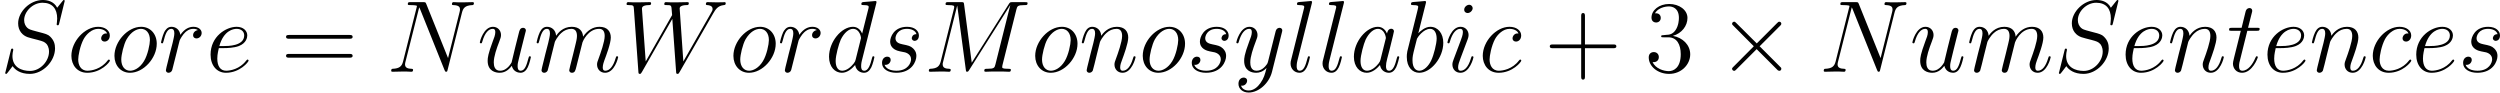
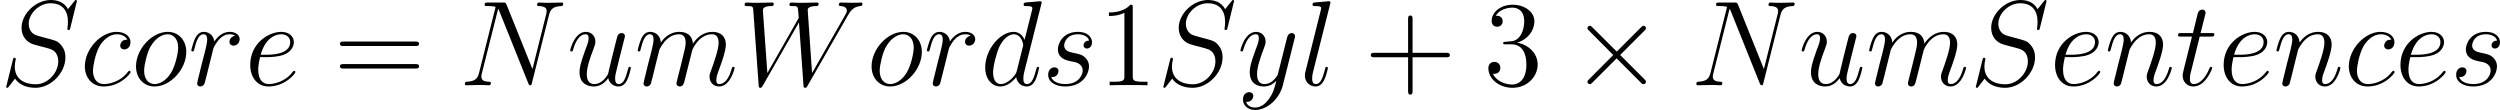
- <svg xmlns="http://www.w3.org/2000/svg" xmlns:xlink="http://www.w3.org/1999/xlink" version="1.1" width="331.356pt" height="12.266pt" viewBox="-.239 -.243 331.356 12.266">
+ <svg xmlns="http://www.w3.org/2000/svg" xmlns:xlink="http://www.w3.org/1999/xlink" version="1.1" width="278.828pt" height="12.266pt" viewBox="-.239 -.243 278.828 12.266">
  <defs>
    <path id="g0-2" d="M4.651-3.324L2.26-5.703C2.116-5.846 2.092-5.87 1.997-5.87C1.877-5.87 1.757-5.762 1.757-5.631C1.757-5.547 1.781-5.523 1.913-5.392L4.304-2.989L1.913-.586C1.781-.454 1.757-.43 1.757-.347C1.757-.215 1.877-.108 1.997-.108C2.092-.108 2.116-.132 2.26-.275L4.639-2.654L7.113-.179C7.137-.167 7.221-.108 7.293-.108C7.436-.108 7.532-.215 7.532-.347C7.532-.371 7.532-.418 7.496-.478C7.484-.502 5.583-2.379 4.985-2.989L7.173-5.177C7.233-5.248 7.412-5.404 7.472-5.475C7.484-5.499 7.532-5.547 7.532-5.631C7.532-5.762 7.436-5.87 7.293-5.87C7.197-5.87 7.149-5.822 7.018-5.691L4.651-3.324Z" />
    <path id="g2-43" d="M4.77-2.762H8.07C8.237-2.762 8.452-2.762 8.452-2.977C8.452-3.204 8.249-3.204 8.07-3.204H4.77V-6.504C4.77-6.671 4.77-6.886 4.555-6.886C4.328-6.886 4.328-6.683 4.328-6.504V-3.204H1.028C.861-3.204 .646-3.204 .646-2.989C.646-2.762 .849-2.762 1.028-2.762H4.328V.538C4.328 .705 4.328 .921 4.543 .921C4.77 .921 4.77 .717 4.77 .538V-2.762Z" />
+     <path id="g2-49" d="M3.443-7.663C3.443-7.938 3.443-7.95 3.204-7.95C2.917-7.627 2.319-7.185 1.088-7.185V-6.838C1.363-6.838 1.961-6.838 2.618-7.149V-.921C2.618-.49 2.582-.347 1.53-.347H1.16V0C1.482-.024 2.642-.024 3.037-.024S4.579-.024 4.902 0V-.347H4.531C3.479-.347 3.443-.49 3.443-.921V-7.663Z" />
    <path id="g2-51" d="M2.2-4.292C1.997-4.28 1.949-4.268 1.949-4.16C1.949-4.041 2.008-4.041 2.224-4.041H2.774C3.79-4.041 4.244-3.204 4.244-2.056C4.244-.49 3.431-.072 2.845-.072C2.271-.072 1.291-.347 .944-1.136C1.327-1.076 1.674-1.291 1.674-1.722C1.674-2.068 1.423-2.307 1.088-2.307C.801-2.307 .49-2.14 .49-1.686C.49-.622 1.554 .251 2.881 .251C4.304 .251 5.356-.837 5.356-2.044C5.356-3.144 4.471-4.005 3.324-4.208C4.364-4.507 5.033-5.38 5.033-6.312C5.033-7.257 4.053-7.95 2.893-7.95C1.698-7.95 .813-7.221 .813-6.348C.813-5.87 1.184-5.774 1.363-5.774C1.614-5.774 1.901-5.954 1.901-6.312C1.901-6.695 1.614-6.862 1.351-6.862C1.279-6.862 1.255-6.862 1.219-6.85C1.674-7.663 2.798-7.663 2.857-7.663C3.252-7.663 4.029-7.484 4.029-6.312C4.029-6.085 3.993-5.416 3.646-4.902C3.288-4.376 2.881-4.34 2.558-4.328L2.2-4.292Z" />
    <path id="g2-61" d="M8.07-3.873C8.237-3.873 8.452-3.873 8.452-4.089C8.452-4.316 8.249-4.316 8.07-4.316H1.028C.861-4.316 .646-4.316 .646-4.101C.646-3.873 .849-3.873 1.028-3.873H8.07ZM8.07-1.65C8.237-1.65 8.452-1.65 8.452-1.865C8.452-2.092 8.249-2.092 8.07-2.092H1.028C.861-2.092 .646-2.092 .646-1.877C.646-1.65 .849-1.65 1.028-1.65H8.07Z" />
-     <path id="g1-77" d="M10.855-7.293C10.963-7.699 10.987-7.819 11.836-7.819C12.063-7.819 12.17-7.819 12.17-8.046C12.17-8.165 12.087-8.165 11.86-8.165H10.425C10.126-8.165 10.114-8.153 9.983-7.962L5.619-1.064L4.722-7.902C4.686-8.165 4.674-8.165 4.364-8.165H2.881C2.654-8.165 2.546-8.165 2.546-7.938C2.546-7.819 2.654-7.819 2.833-7.819C3.563-7.819 3.563-7.723 3.563-7.592C3.563-7.568 3.563-7.496 3.515-7.317L1.985-1.219C1.841-.646 1.566-.383 .765-.347C.729-.347 .586-.335 .586-.132C.586 0 .693 0 .741 0C.98 0 1.59-.024 1.829-.024H2.403C2.57-.024 2.774 0 2.941 0C3.025 0 3.156 0 3.156-.227C3.156-.335 3.037-.347 2.989-.347C2.594-.359 2.212-.43 2.212-.861C2.212-.98 2.212-.992 2.26-1.16L3.909-7.747H3.921L4.914-.323C4.949-.036 4.961 0 5.069 0C5.2 0 5.26-.096 5.32-.203L10.126-7.807H10.138L8.404-.885C8.297-.466 8.273-.347 7.436-.347C7.209-.347 7.089-.347 7.089-.132C7.089 0 7.197 0 7.269 0C7.472 0 7.711-.024 7.914-.024H9.325C9.528-.024 9.779 0 9.983 0C10.078 0 10.21 0 10.21-.227C10.21-.347 10.102-.347 9.923-.347C9.194-.347 9.194-.442 9.194-.562C9.194-.574 9.194-.658 9.217-.753L10.855-7.293Z" />
    <path id="g1-78" d="M8.847-6.91C8.978-7.424 9.17-7.783 10.078-7.819C10.114-7.819 10.258-7.831 10.258-8.034C10.258-8.165 10.15-8.165 10.102-8.165C9.863-8.165 9.253-8.141 9.014-8.141H8.44C8.273-8.141 8.058-8.165 7.89-8.165C7.819-8.165 7.675-8.165 7.675-7.938C7.675-7.819 7.771-7.819 7.855-7.819C8.572-7.795 8.62-7.52 8.62-7.305C8.62-7.197 8.608-7.161 8.572-6.994L7.221-1.602L4.663-7.962C4.579-8.153 4.567-8.165 4.304-8.165H2.845C2.606-8.165 2.499-8.165 2.499-7.938C2.499-7.819 2.582-7.819 2.809-7.819C2.869-7.819 3.575-7.819 3.575-7.711C3.575-7.687 3.551-7.592 3.539-7.556L1.949-1.219C1.805-.634 1.518-.383 .729-.347C.669-.347 .55-.335 .55-.12C.55 0 .669 0 .705 0C.944 0 1.554-.024 1.793-.024H2.367C2.534-.024 2.738 0 2.905 0C2.989 0 3.12 0 3.12-.227C3.12-.335 3.001-.347 2.953-.347C2.558-.359 2.176-.43 2.176-.861C2.176-.956 2.2-1.064 2.224-1.16L3.838-7.556C3.909-7.436 3.909-7.412 3.957-7.305L6.802-.215C6.862-.072 6.886 0 6.994 0C7.113 0 7.125-.036 7.173-.239L8.847-6.91Z" />
    <path id="g1-83" d="M7.592-8.309C7.592-8.416 7.508-8.416 7.484-8.416C7.436-8.416 7.424-8.404 7.281-8.225C7.209-8.141 6.719-7.52 6.707-7.508C6.312-8.285 5.523-8.416 5.021-8.416C3.503-8.416 2.128-7.03 2.128-5.679C2.128-4.782 2.666-4.256 3.252-4.053C3.383-4.005 4.089-3.814 4.447-3.73C5.057-3.563 5.212-3.515 5.464-3.252C5.511-3.192 5.75-2.917 5.75-2.355C5.75-1.243 4.722-.096 3.527-.096C2.546-.096 1.459-.514 1.459-1.853C1.459-2.08 1.506-2.367 1.542-2.487C1.542-2.523 1.554-2.582 1.554-2.606C1.554-2.654 1.53-2.714 1.435-2.714C1.327-2.714 1.315-2.69 1.267-2.487L.658-.036C.658-.024 .61 .132 .61 .143C.61 .251 .705 .251 .729 .251C.777 .251 .789 .239 .933 .06L1.482-.658C1.769-.227 2.391 .251 3.503 .251C5.045 .251 6.456-1.243 6.456-2.738C6.456-3.24 6.336-3.682 5.882-4.125C5.631-4.376 5.416-4.435 4.316-4.722C3.515-4.937 3.407-4.973 3.192-5.165C2.989-5.368 2.833-5.655 2.833-6.061C2.833-7.066 3.85-8.094 4.985-8.094C6.157-8.094 6.707-7.376 6.707-6.241C6.707-5.93 6.647-5.607 6.647-5.559C6.647-5.452 6.743-5.452 6.779-5.452C6.886-5.452 6.898-5.487 6.946-5.679L7.592-8.309Z" />
    <path id="g1-87" d="M10.796-6.838C11.07-7.305 11.333-7.747 12.051-7.819C12.158-7.831 12.266-7.843 12.266-8.034C12.266-8.165 12.158-8.165 12.123-8.165C12.099-8.165 12.015-8.141 11.226-8.141C10.867-8.141 10.497-8.165 10.15-8.165C10.078-8.165 9.935-8.165 9.935-7.938C9.935-7.831 10.03-7.819 10.102-7.819C10.341-7.807 10.724-7.735 10.724-7.364C10.724-7.209 10.676-7.125 10.556-6.922L7.293-1.207L6.862-7.436C6.862-7.58 6.994-7.807 7.663-7.819C7.819-7.819 7.938-7.819 7.938-8.046C7.938-8.165 7.819-8.165 7.759-8.165C7.34-8.165 6.898-8.141 6.468-8.141H5.846C5.667-8.141 5.452-8.165 5.272-8.165C5.2-8.165 5.057-8.165 5.057-7.938C5.057-7.819 5.141-7.819 5.344-7.819C5.894-7.819 5.894-7.807 5.942-7.077L5.978-6.647L2.881-1.207L2.439-7.376C2.439-7.508 2.439-7.807 3.252-7.819C3.383-7.819 3.515-7.819 3.515-8.034C3.515-8.165 3.407-8.165 3.335-8.165C2.917-8.165 2.475-8.141 2.044-8.141H1.423C1.243-8.141 1.028-8.165 .849-8.165C.777-8.165 .634-8.165 .634-7.938C.634-7.819 .729-7.819 .897-7.819C1.459-7.819 1.47-7.747 1.494-7.364L2.02-.024C2.032 .179 2.044 .251 2.188 .251C2.307 .251 2.331 .203 2.439 .024L6.001-6.205L6.444-.024C6.456 .179 6.468 .251 6.611 .251C6.731 .251 6.767 .191 6.862 .024L10.796-6.838Z" />
-     <path id="g1-97" d="M3.599-1.423C3.539-1.219 3.539-1.196 3.371-.968C3.108-.634 2.582-.12 2.02-.12C1.53-.12 1.255-.562 1.255-1.267C1.255-1.925 1.626-3.264 1.853-3.766C2.26-4.603 2.821-5.033 3.288-5.033C4.077-5.033 4.232-4.053 4.232-3.957C4.232-3.945 4.196-3.79 4.184-3.766L3.599-1.423ZM4.364-4.483C4.232-4.794 3.909-5.272 3.288-5.272C1.937-5.272 .478-3.527 .478-1.757C.478-.574 1.172 .12 1.985 .12C2.642 .12 3.204-.395 3.539-.789C3.658-.084 4.22 .12 4.579 .12S5.224-.096 5.44-.526C5.631-.933 5.798-1.662 5.798-1.71C5.798-1.769 5.75-1.817 5.679-1.817C5.571-1.817 5.559-1.757 5.511-1.578C5.332-.873 5.105-.12 4.615-.12C4.268-.12 4.244-.43 4.244-.669C4.244-.944 4.28-1.076 4.388-1.542C4.471-1.841 4.531-2.104 4.627-2.451C5.069-4.244 5.177-4.674 5.177-4.746C5.177-4.914 5.045-5.045 4.866-5.045C4.483-5.045 4.388-4.627 4.364-4.483Z" />
-     <path id="g1-98" d="M2.762-7.998C2.774-8.046 2.798-8.118 2.798-8.177C2.798-8.297 2.678-8.297 2.654-8.297C2.642-8.297 2.212-8.261 1.997-8.237C1.793-8.225 1.614-8.201 1.399-8.189C1.112-8.165 1.028-8.153 1.028-7.938C1.028-7.819 1.148-7.819 1.267-7.819C1.877-7.819 1.877-7.711 1.877-7.592C1.877-7.508 1.781-7.161 1.733-6.946L1.447-5.798C1.327-5.32 .646-2.606 .598-2.391C.538-2.092 .538-1.889 .538-1.733C.538-.514 1.219 .12 1.997 .12C3.383 .12 4.818-1.662 4.818-3.395C4.818-4.495 4.196-5.272 3.3-5.272C2.678-5.272 2.116-4.758 1.889-4.519L2.762-7.998ZM2.008-.12C1.626-.12 1.207-.406 1.207-1.339C1.207-1.733 1.243-1.961 1.459-2.798C1.494-2.953 1.686-3.718 1.733-3.873C1.757-3.969 2.463-5.033 3.276-5.033C3.802-5.033 4.041-4.507 4.041-3.885C4.041-3.312 3.706-1.961 3.407-1.339C3.108-.693 2.558-.12 2.008-.12Z" />
    <path id="g1-99" d="M4.674-4.495C4.447-4.495 4.34-4.495 4.172-4.352C4.101-4.292 3.969-4.113 3.969-3.921C3.969-3.682 4.148-3.539 4.376-3.539C4.663-3.539 4.985-3.778 4.985-4.256C4.985-4.83 4.435-5.272 3.61-5.272C2.044-5.272 .478-3.563 .478-1.865C.478-.825 1.124 .12 2.343 .12C3.969 .12 4.997-1.148 4.997-1.303C4.997-1.375 4.926-1.435 4.878-1.435C4.842-1.435 4.83-1.423 4.722-1.315C3.957-.299 2.821-.12 2.367-.12C1.542-.12 1.279-.837 1.279-1.435C1.279-1.853 1.482-3.013 1.913-3.826C2.224-4.388 2.869-5.033 3.622-5.033C3.778-5.033 4.435-5.009 4.674-4.495Z" />
    <path id="g1-100" d="M6.013-7.998C6.025-8.046 6.049-8.118 6.049-8.177C6.049-8.297 5.93-8.297 5.906-8.297C5.894-8.297 5.308-8.249 5.248-8.237C5.045-8.225 4.866-8.201 4.651-8.189C4.352-8.165 4.268-8.153 4.268-7.938C4.268-7.819 4.364-7.819 4.531-7.819C5.117-7.819 5.129-7.711 5.129-7.592C5.129-7.52 5.105-7.424 5.093-7.388L4.364-4.483C4.232-4.794 3.909-5.272 3.288-5.272C1.937-5.272 .478-3.527 .478-1.757C.478-.574 1.172 .12 1.985 .12C2.642 .12 3.204-.395 3.539-.789C3.658-.084 4.22 .12 4.579 .12S5.224-.096 5.44-.526C5.631-.933 5.798-1.662 5.798-1.71C5.798-1.769 5.75-1.817 5.679-1.817C5.571-1.817 5.559-1.757 5.511-1.578C5.332-.873 5.105-.12 4.615-.12C4.268-.12 4.244-.43 4.244-.669C4.244-.717 4.244-.968 4.328-1.303L6.013-7.998ZM3.599-1.423C3.539-1.219 3.539-1.196 3.371-.968C3.108-.634 2.582-.12 2.02-.12C1.53-.12 1.255-.562 1.255-1.267C1.255-1.925 1.626-3.264 1.853-3.766C2.26-4.603 2.821-5.033 3.288-5.033C4.077-5.033 4.232-4.053 4.232-3.957C4.232-3.945 4.196-3.79 4.184-3.766L3.599-1.423Z" />
    <path id="g1-101" d="M2.14-2.774C2.463-2.774 3.276-2.798 3.85-3.013C4.758-3.359 4.842-4.053 4.842-4.268C4.842-4.794 4.388-5.272 3.599-5.272C2.343-5.272 .538-4.136 .538-2.008C.538-.753 1.255 .12 2.343 .12C3.969 .12 4.997-1.148 4.997-1.303C4.997-1.375 4.926-1.435 4.878-1.435C4.842-1.435 4.83-1.423 4.722-1.315C3.957-.299 2.821-.12 2.367-.12C1.686-.12 1.327-.658 1.327-1.542C1.327-1.71 1.327-2.008 1.506-2.774H2.14ZM1.566-3.013C2.08-4.854 3.216-5.033 3.599-5.033C4.125-5.033 4.483-4.722 4.483-4.268C4.483-3.013 2.57-3.013 2.068-3.013H1.566Z" />
-     <path id="g1-105" d="M3.383-1.71C3.383-1.769 3.335-1.817 3.264-1.817C3.156-1.817 3.144-1.781 3.084-1.578C2.774-.49 2.283-.12 1.889-.12C1.745-.12 1.578-.155 1.578-.514C1.578-.837 1.722-1.196 1.853-1.554L2.69-3.778C2.726-3.873 2.809-4.089 2.809-4.316C2.809-4.818 2.451-5.272 1.865-5.272C.765-5.272 .323-3.539 .323-3.443C.323-3.395 .371-3.335 .454-3.335C.562-3.335 .574-3.383 .622-3.551C.909-4.555 1.363-5.033 1.829-5.033C1.937-5.033 2.14-5.021 2.14-4.639C2.14-4.328 1.985-3.933 1.889-3.67L1.052-1.447C.98-1.255 .909-1.064 .909-.849C.909-.311 1.279 .12 1.853 .12C2.953 .12 3.383-1.626 3.383-1.71ZM3.288-7.46C3.288-7.639 3.144-7.855 2.881-7.855C2.606-7.855 2.295-7.592 2.295-7.281C2.295-6.982 2.546-6.886 2.69-6.886C3.013-6.886 3.288-7.197 3.288-7.46Z" />
    <path id="g1-108" d="M3.037-7.998C3.049-8.046 3.072-8.118 3.072-8.177C3.072-8.297 2.953-8.297 2.929-8.297C2.917-8.297 2.487-8.261 2.271-8.237C2.068-8.225 1.889-8.201 1.674-8.189C1.387-8.165 1.303-8.153 1.303-7.938C1.303-7.819 1.423-7.819 1.542-7.819C2.152-7.819 2.152-7.711 2.152-7.592C2.152-7.544 2.152-7.52 2.092-7.305L.61-1.375C.574-1.243 .55-1.148 .55-.956C.55-.359 .992 .12 1.602 .12C1.997 .12 2.26-.143 2.451-.514C2.654-.909 2.821-1.662 2.821-1.71C2.821-1.769 2.774-1.817 2.702-1.817C2.594-1.817 2.582-1.757 2.534-1.578C2.319-.753 2.104-.12 1.626-.12C1.267-.12 1.267-.502 1.267-.669C1.267-.717 1.267-.968 1.351-1.303L3.037-7.998Z" />
    <path id="g1-109" d="M2.463-3.503C2.487-3.575 2.786-4.172 3.228-4.555C3.539-4.842 3.945-5.033 4.411-5.033C4.89-5.033 5.057-4.674 5.057-4.196C5.057-4.125 5.057-3.885 4.914-3.324L4.615-2.092C4.519-1.733 4.292-.849 4.268-.717C4.22-.538 4.148-.227 4.148-.179C4.148-.012 4.28 .12 4.459 .12C4.818 .12 4.878-.155 4.985-.586L5.703-3.443C5.727-3.539 6.348-5.033 7.663-5.033C8.141-5.033 8.309-4.674 8.309-4.196C8.309-3.527 7.843-2.224 7.58-1.506C7.472-1.219 7.412-1.064 7.412-.849C7.412-.311 7.783 .12 8.357 .12C9.468 .12 9.887-1.638 9.887-1.71C9.887-1.769 9.839-1.817 9.767-1.817C9.66-1.817 9.648-1.781 9.588-1.578C9.313-.622 8.871-.12 8.393-.12C8.273-.12 8.082-.132 8.082-.514C8.082-.825 8.225-1.207 8.273-1.339C8.488-1.913 9.026-3.324 9.026-4.017C9.026-4.734 8.608-5.272 7.699-5.272C6.898-5.272 6.253-4.818 5.774-4.113C5.738-4.758 5.344-5.272 4.447-5.272C3.383-5.272 2.821-4.519 2.606-4.22C2.57-4.902 2.08-5.272 1.554-5.272C1.207-5.272 .933-5.105 .705-4.651C.49-4.22 .323-3.491 .323-3.443S.371-3.335 .454-3.335C.55-3.335 .562-3.347 .634-3.622C.813-4.328 1.04-5.033 1.518-5.033C1.793-5.033 1.889-4.842 1.889-4.483C1.889-4.22 1.769-3.754 1.686-3.383L1.351-2.092C1.303-1.865 1.172-1.327 1.112-1.112C1.028-.801 .897-.239 .897-.179C.897-.012 1.028 .12 1.207 .12C1.351 .12 1.518 .048 1.614-.132C1.638-.191 1.745-.61 1.805-.849L2.068-1.925L2.463-3.503Z" />
    <path id="g1-110" d="M2.463-3.503C2.487-3.575 2.786-4.172 3.228-4.555C3.539-4.842 3.945-5.033 4.411-5.033C4.89-5.033 5.057-4.674 5.057-4.196C5.057-3.515 4.567-2.152 4.328-1.506C4.22-1.219 4.16-1.064 4.16-.849C4.16-.311 4.531 .12 5.105 .12C6.217 .12 6.635-1.638 6.635-1.71C6.635-1.769 6.587-1.817 6.516-1.817C6.408-1.817 6.396-1.781 6.336-1.578C6.061-.598 5.607-.12 5.141-.12C5.021-.12 4.83-.132 4.83-.514C4.83-.813 4.961-1.172 5.033-1.339C5.272-1.997 5.774-3.335 5.774-4.017C5.774-4.734 5.356-5.272 4.447-5.272C3.383-5.272 2.821-4.519 2.606-4.22C2.57-4.902 2.08-5.272 1.554-5.272C1.172-5.272 .909-5.045 .705-4.639C.49-4.208 .323-3.491 .323-3.443S.371-3.335 .454-3.335C.55-3.335 .562-3.347 .634-3.622C.825-4.352 1.04-5.033 1.518-5.033C1.793-5.033 1.889-4.842 1.889-4.483C1.889-4.22 1.769-3.754 1.686-3.383L1.351-2.092C1.303-1.865 1.172-1.327 1.112-1.112C1.028-.801 .897-.239 .897-.179C.897-.012 1.028 .12 1.207 .12C1.351 .12 1.518 .048 1.614-.132C1.638-.191 1.745-.61 1.805-.849L2.068-1.925L2.463-3.503Z" />
    <path id="g1-111" d="M5.452-3.288C5.452-4.423 4.71-5.272 3.622-5.272C2.044-5.272 .49-3.551 .49-1.865C.49-.729 1.231 .12 2.319 .12C3.909 .12 5.452-1.602 5.452-3.288ZM2.331-.12C1.733-.12 1.291-.598 1.291-1.435C1.291-1.985 1.578-3.204 1.913-3.802C2.451-4.722 3.12-5.033 3.61-5.033C4.196-5.033 4.651-4.555 4.651-3.718C4.651-3.24 4.4-1.961 3.945-1.231C3.455-.43 2.798-.12 2.331-.12Z" />
    <path id="g1-114" d="M4.651-4.89C4.28-4.818 4.089-4.555 4.089-4.292C4.089-4.005 4.316-3.909 4.483-3.909C4.818-3.909 5.093-4.196 5.093-4.555C5.093-4.937 4.722-5.272 4.125-5.272C3.646-5.272 3.096-5.057 2.594-4.328C2.511-4.961 2.032-5.272 1.554-5.272C1.088-5.272 .849-4.914 .705-4.651C.502-4.22 .323-3.503 .323-3.443C.323-3.395 .371-3.335 .454-3.335C.55-3.335 .562-3.347 .634-3.622C.813-4.34 1.04-5.033 1.518-5.033C1.805-5.033 1.889-4.83 1.889-4.483C1.889-4.22 1.769-3.754 1.686-3.383L1.351-2.092C1.303-1.865 1.172-1.327 1.112-1.112C1.028-.801 .897-.239 .897-.179C.897-.012 1.028 .12 1.207 .12C1.339 .12 1.566 .036 1.638-.203C1.674-.299 2.116-2.104 2.188-2.379C2.248-2.642 2.319-2.893 2.379-3.156C2.427-3.324 2.475-3.515 2.511-3.67C2.546-3.778 2.869-4.364 3.168-4.627C3.312-4.758 3.622-5.033 4.113-5.033C4.304-5.033 4.495-4.997 4.651-4.89Z" />
    <path id="g1-115" d="M2.726-2.391C2.929-2.355 3.252-2.283 3.324-2.271C3.479-2.224 4.017-2.032 4.017-1.459C4.017-1.088 3.682-.12 2.295-.12C2.044-.12 1.148-.155 .909-.813C1.387-.753 1.626-1.124 1.626-1.387C1.626-1.638 1.459-1.769 1.219-1.769C.956-1.769 .61-1.566 .61-1.028C.61-.323 1.327 .12 2.283 .12C4.101 .12 4.639-1.219 4.639-1.841C4.639-2.02 4.639-2.355 4.256-2.738C3.957-3.025 3.67-3.084 3.025-3.216C2.702-3.288 2.188-3.395 2.188-3.933C2.188-4.172 2.403-5.033 3.539-5.033C4.041-5.033 4.531-4.842 4.651-4.411C4.125-4.411 4.101-3.957 4.101-3.945C4.101-3.694 4.328-3.622 4.435-3.622C4.603-3.622 4.937-3.754 4.937-4.256S4.483-5.272 3.551-5.272C1.985-5.272 1.566-4.041 1.566-3.551C1.566-2.642 2.451-2.451 2.726-2.391Z" />
    <path id="g1-116" d="M2.403-4.806H3.503C3.73-4.806 3.85-4.806 3.85-5.021C3.85-5.153 3.778-5.153 3.539-5.153H2.487L2.929-6.898C2.977-7.066 2.977-7.089 2.977-7.173C2.977-7.364 2.821-7.472 2.666-7.472C2.57-7.472 2.295-7.436 2.2-7.054L1.733-5.153H.61C.371-5.153 .263-5.153 .263-4.926C.263-4.806 .347-4.806 .574-4.806H1.638L.849-1.65C.753-1.231 .717-1.112 .717-.956C.717-.395 1.112 .12 1.781 .12C2.989 .12 3.634-1.626 3.634-1.71C3.634-1.781 3.587-1.817 3.515-1.817C3.491-1.817 3.443-1.817 3.419-1.769C3.407-1.757 3.395-1.745 3.312-1.554C3.061-.956 2.511-.12 1.817-.12C1.459-.12 1.435-.418 1.435-.681C1.435-.693 1.435-.921 1.47-1.064L2.403-4.806Z" />
    <path id="g1-117" d="M4.077-.693C4.232-.024 4.806 .12 5.093 .12C5.475 .12 5.762-.132 5.954-.538C6.157-.968 6.312-1.674 6.312-1.71C6.312-1.769 6.265-1.817 6.193-1.817C6.085-1.817 6.073-1.757 6.025-1.578C5.81-.753 5.595-.12 5.117-.12C4.758-.12 4.758-.514 4.758-.669C4.758-.944 4.794-1.064 4.914-1.566C4.997-1.889 5.081-2.212 5.153-2.546L5.643-4.495C5.727-4.794 5.727-4.818 5.727-4.854C5.727-5.033 5.583-5.153 5.404-5.153C5.057-5.153 4.973-4.854 4.902-4.555C4.782-4.089 4.136-1.518 4.053-1.1C4.041-1.1 3.575-.12 2.702-.12C2.08-.12 1.961-.658 1.961-1.1C1.961-1.781 2.295-2.738 2.606-3.539C2.75-3.921 2.809-4.077 2.809-4.316C2.809-4.83 2.439-5.272 1.865-5.272C.765-5.272 .323-3.539 .323-3.443C.323-3.395 .371-3.335 .454-3.335C.562-3.335 .574-3.383 .622-3.551C.909-4.579 1.375-5.033 1.829-5.033C1.949-5.033 2.14-5.021 2.14-4.639C2.14-4.328 2.008-3.981 1.829-3.527C1.303-2.104 1.243-1.65 1.243-1.291C1.243-.072 2.164 .12 2.654 .12C3.419 .12 3.838-.406 4.077-.693Z" />
    <path id="g1-121" d="M3.144 1.339C2.821 1.793 2.355 2.2 1.769 2.2C1.626 2.2 1.052 2.176 .873 1.626C.909 1.638 .968 1.638 .992 1.638C1.351 1.638 1.59 1.327 1.59 1.052S1.363 .681 1.184 .681C.992 .681 .574 .825 .574 1.411C.574 2.02 1.088 2.439 1.769 2.439C2.965 2.439 4.172 1.339 4.507 .012L5.679-4.651C5.691-4.71 5.715-4.782 5.715-4.854C5.715-5.033 5.571-5.153 5.392-5.153C5.284-5.153 5.033-5.105 4.937-4.746L4.053-1.231C3.993-1.016 3.993-.992 3.897-.861C3.658-.526 3.264-.12 2.69-.12C2.02-.12 1.961-.777 1.961-1.1C1.961-1.781 2.283-2.702 2.606-3.563C2.738-3.909 2.809-4.077 2.809-4.316C2.809-4.818 2.451-5.272 1.865-5.272C.765-5.272 .323-3.539 .323-3.443C.323-3.395 .371-3.335 .454-3.335C.562-3.335 .574-3.383 .622-3.551C.909-4.555 1.363-5.033 1.829-5.033C1.937-5.033 2.14-5.033 2.14-4.639C2.14-4.328 2.008-3.981 1.829-3.527C1.243-1.961 1.243-1.566 1.243-1.279C1.243-.143 2.056 .12 2.654 .12C3.001 .12 3.431 .012 3.85-.43L3.862-.418C3.682 .287 3.563 .753 3.144 1.339Z" />
  </defs>
  <g id="page1" transform="matrix(1.13 0 0 1.13 -63.98604 -65.03376)">
    <use x="56.413" y="65.753" xlink:href="#g1-83" />
    <use x="64.309" y="65.753" xlink:href="#g1-99" />
    <use x="69.347" y="65.753" xlink:href="#g1-111" />
    <use x="74.974" y="65.753" xlink:href="#g1-114" />
    <use x="80.574" y="65.753" xlink:href="#g1-101" />
    <use x="89.321" y="65.753" xlink:href="#g2-61" />
    <use x="101.746" y="65.753" xlink:href="#g1-78" />
    <use x="112.369" y="65.753" xlink:href="#g1-117" />
    <use x="119.031" y="65.753" xlink:href="#g1-109" />
    <use x="129.271" y="65.753" xlink:href="#g1-87" />
    <use x="141.948" y="65.753" xlink:href="#g1-111" />
    <use x="147.575" y="65.753" xlink:href="#g1-114" />
    <use x="153.176" y="65.753" xlink:href="#g1-100" />
    <use x="159.259" y="65.753" xlink:href="#g1-115" />
-     <use x="164.773" y="65.753" xlink:href="#g1-77" />
-     <use x="177.346" y="65.753" xlink:href="#g1-111" />
-     <use x="182.974" y="65.753" xlink:href="#g1-110" />
-     <use x="189.961" y="65.753" xlink:href="#g1-111" />
-     <use x="195.589" y="65.753" xlink:href="#g1-115" />
-     <use x="201.103" y="65.753" xlink:href="#g1-121" />
-     <use x="207.239" y="65.753" xlink:href="#g1-108" />
-     <use x="210.989" y="65.753" xlink:href="#g1-108" />
-     <use x="214.739" y="65.753" xlink:href="#g1-97" />
-     <use x="220.884" y="65.753" xlink:href="#g1-98" />
-     <use x="225.861" y="65.753" xlink:href="#g1-105" />
-     <use x="229.854" y="65.753" xlink:href="#g1-99" />
-     <use x="237.549" y="65.753" xlink:href="#g2-43" />
-     <use x="249.31" y="65.753" xlink:href="#g2-51" />
-     <use x="257.82" y="65.753" xlink:href="#g0-2" />
-     <use x="269.775" y="65.753" xlink:href="#g1-78" />
-     <use x="280.398" y="65.753" xlink:href="#g1-117" />
-     <use x="287.06" y="65.753" xlink:href="#g1-109" />
-     <use x="297.299" y="65.753" xlink:href="#g1-83" />
-     <use x="305.195" y="65.753" xlink:href="#g1-101" />
-     <use x="310.62" y="65.753" xlink:href="#g1-110" />
-     <use x="317.608" y="65.753" xlink:href="#g1-116" />
-     <use x="321.835" y="65.753" xlink:href="#g1-101" />
-     <use x="327.26" y="65.753" xlink:href="#g1-110" />
-     <use x="334.248" y="65.753" xlink:href="#g1-99" />
-     <use x="339.286" y="65.753" xlink:href="#g1-101" />
-     <use x="344.711" y="65.753" xlink:href="#g1-115" />
+     <use x="164.773" y="65.753" xlink:href="#g2-49" />
+     <use x="170.625" y="65.753" xlink:href="#g1-83" />
+     <use x="178.521" y="65.753" xlink:href="#g1-121" />
+     <use x="184.657" y="65.753" xlink:href="#g1-108" />
+     <use x="191.064" y="65.753" xlink:href="#g2-43" />
+     <use x="202.825" y="65.753" xlink:href="#g2-51" />
+     <use x="211.335" y="65.753" xlink:href="#g0-2" />
+     <use x="223.29" y="65.753" xlink:href="#g1-78" />
+     <use x="233.913" y="65.753" xlink:href="#g1-117" />
+     <use x="240.575" y="65.753" xlink:href="#g1-109" />
+     <use x="250.814" y="65.753" xlink:href="#g1-83" />
+     <use x="258.71" y="65.753" xlink:href="#g1-101" />
+     <use x="264.135" y="65.753" xlink:href="#g1-110" />
+     <use x="271.123" y="65.753" xlink:href="#g1-116" />
+     <use x="275.35" y="65.753" xlink:href="#g1-101" />
+     <use x="280.775" y="65.753" xlink:href="#g1-110" />
+     <use x="287.763" y="65.753" xlink:href="#g1-99" />
+     <use x="292.801" y="65.753" xlink:href="#g1-101" />
+     <use x="298.226" y="65.753" xlink:href="#g1-115" />
  </g>
</svg>
